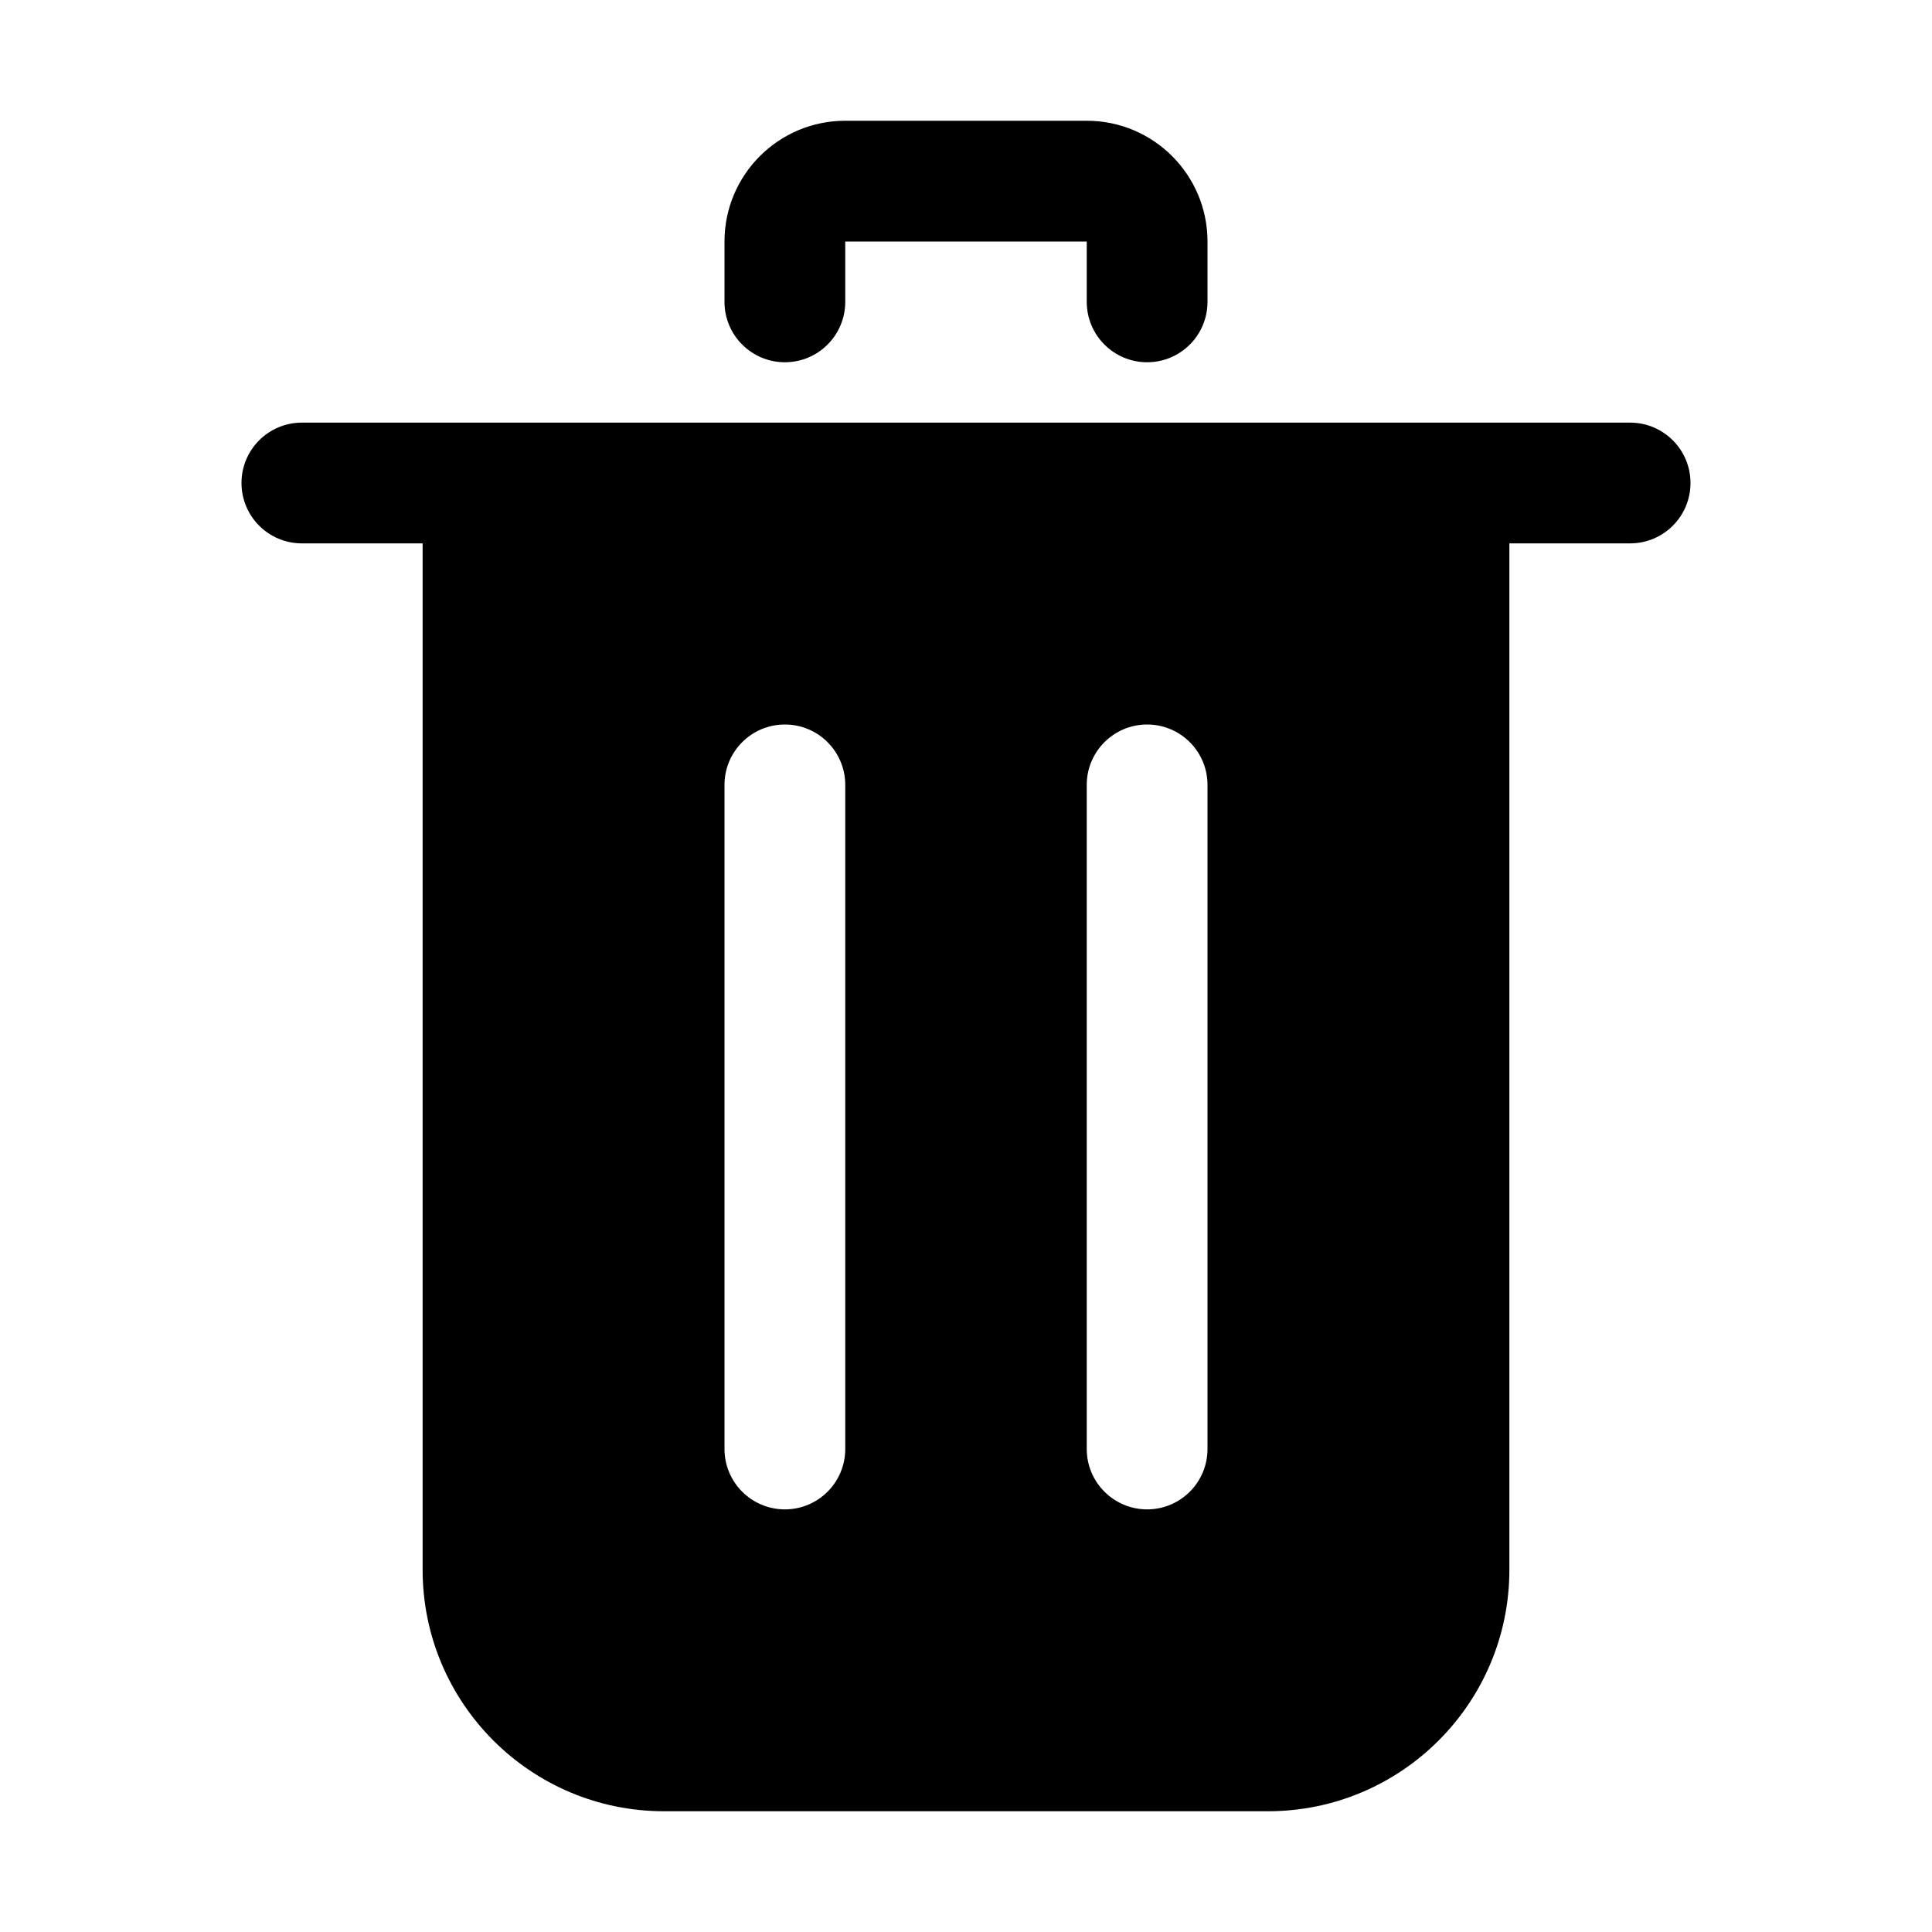
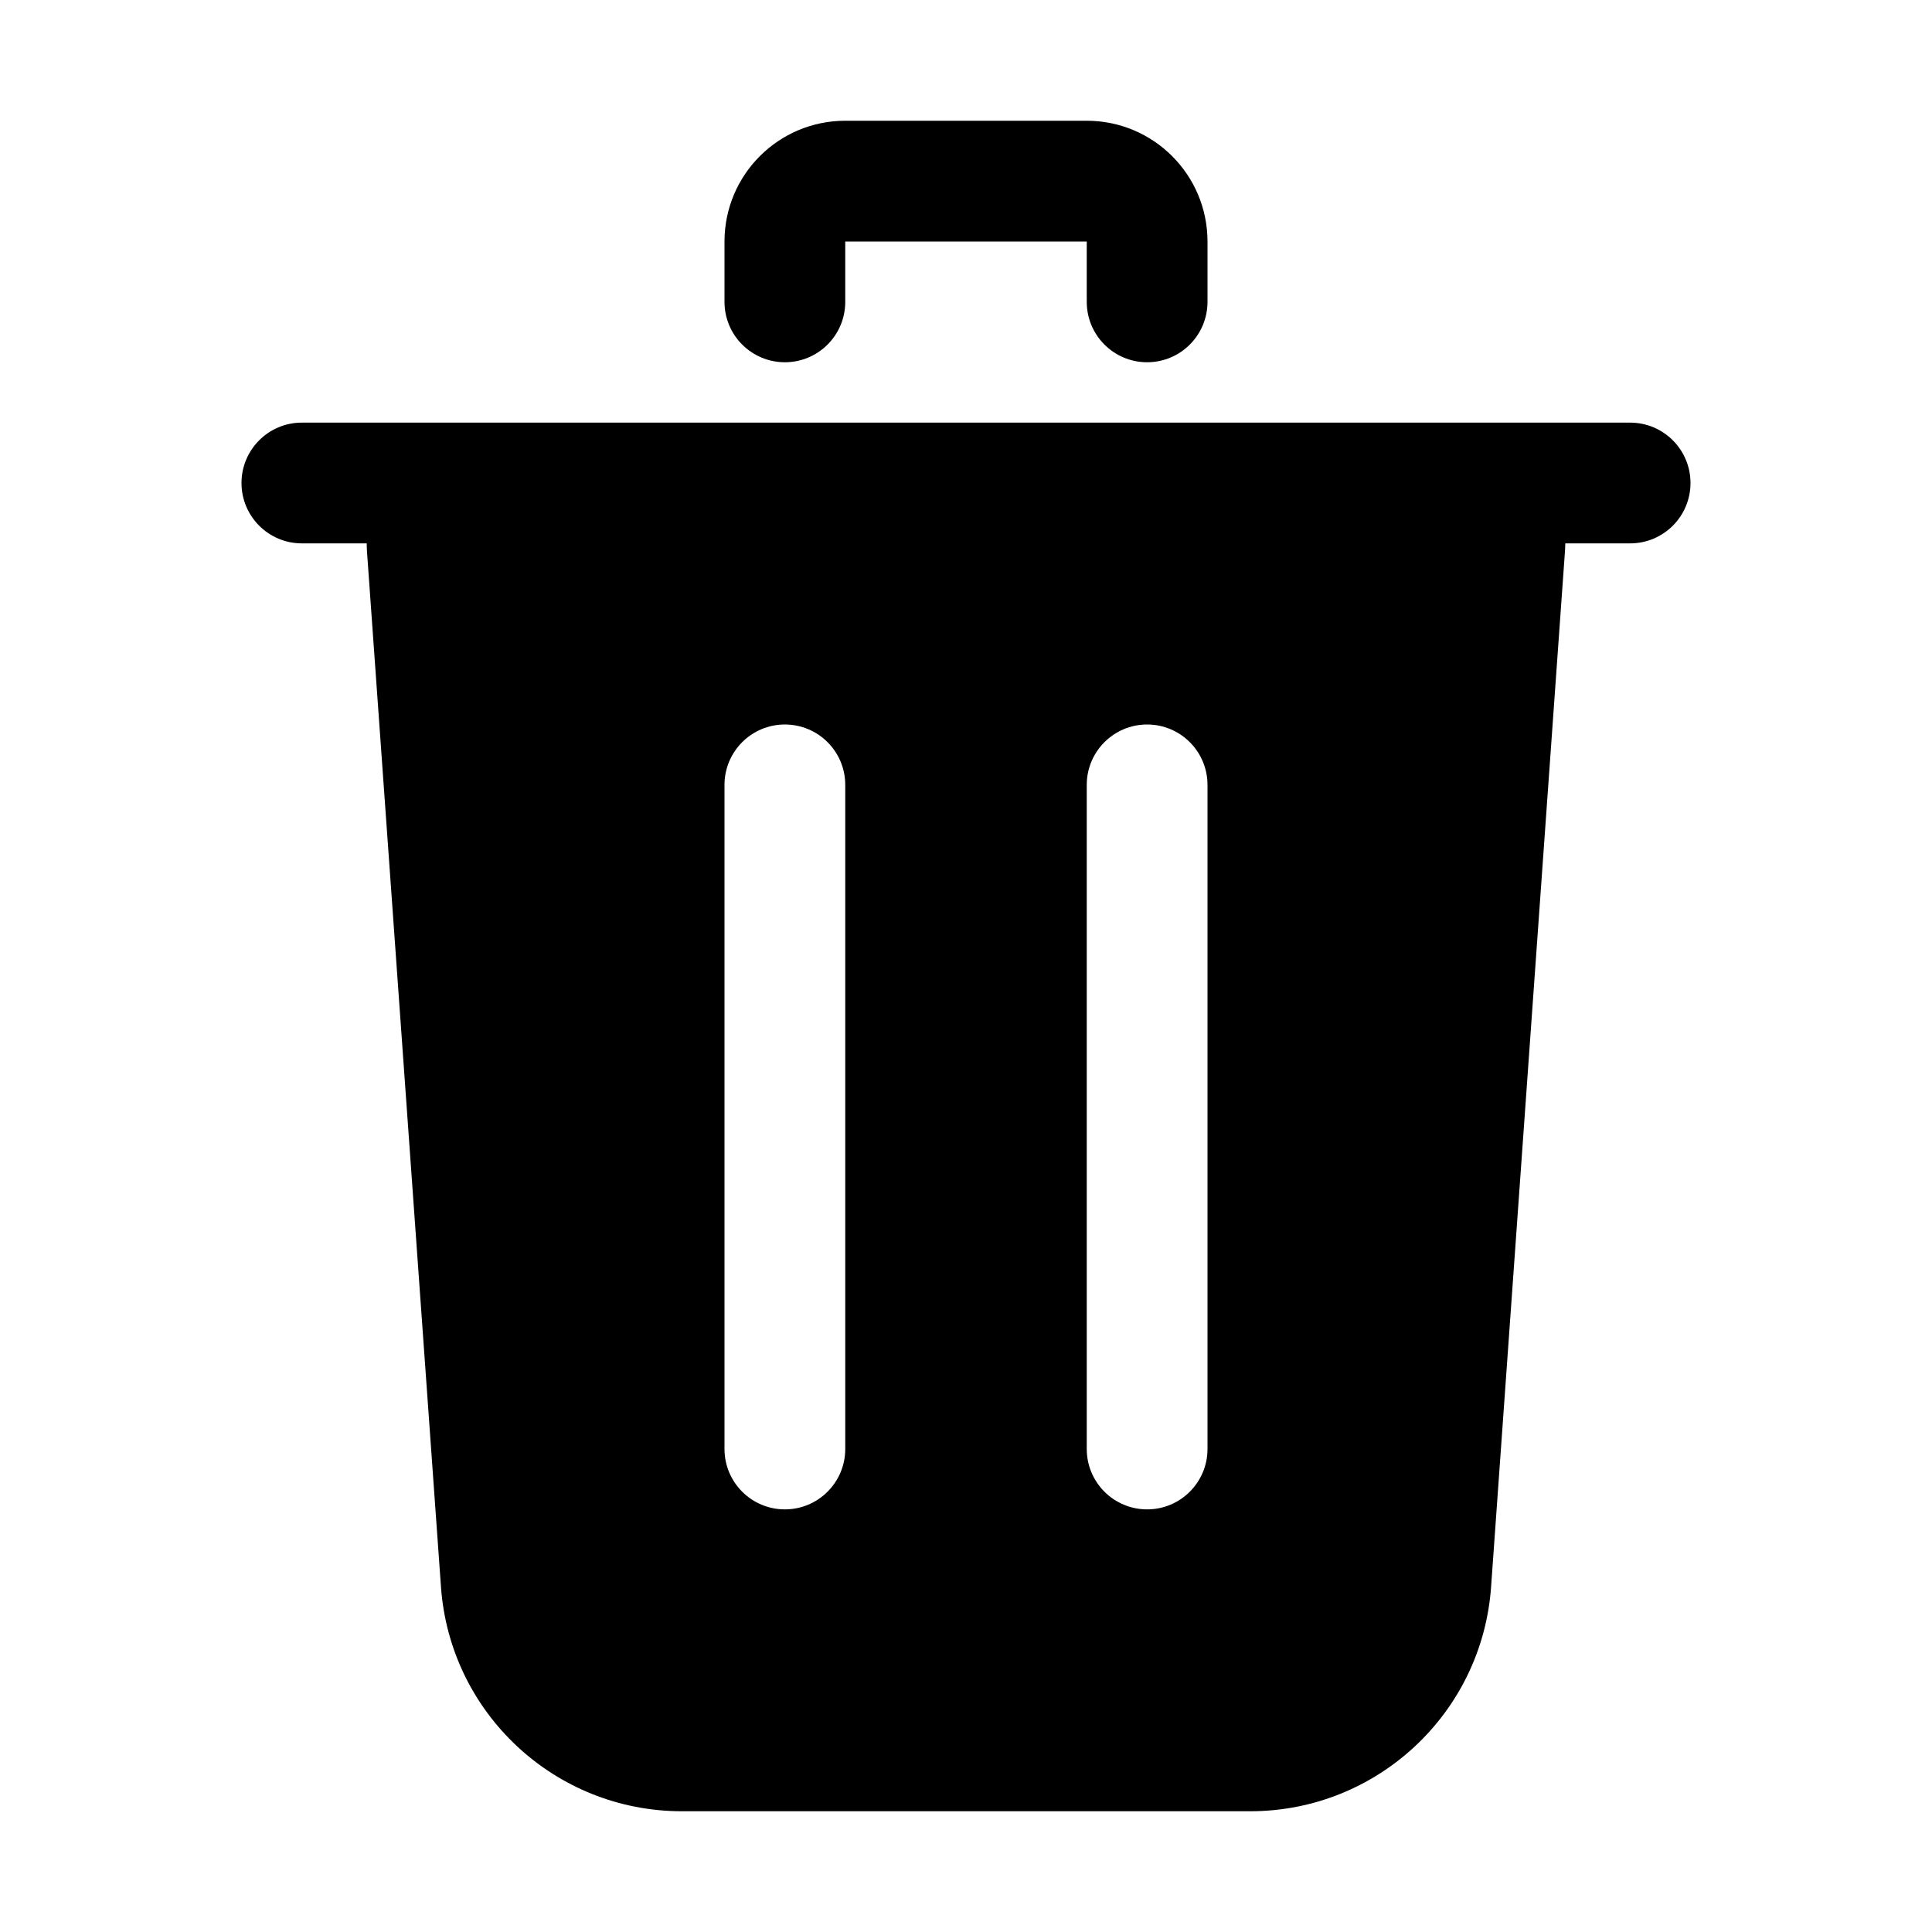
<svg xmlns="http://www.w3.org/2000/svg" width="32" height="32" fill="none">
  <path d="M14 2a2 2 0 0 0-2 2v1a1 1 0 1 0 2 0V4h4v1a1 1 0 1 0 2 0V4a2 2 0 0 0-2-2h-4Z" fill="#000" />
-   <path fill-rule="evenodd" clip-rule="evenodd" d="M4 8a1 1 0 0 1 1-1h22a1 1 0 1 1 0 2h-2v17a4 4 0 0 1-4 4H11a4 4 0 0 1-4-4V9H5a1 1 0 0 1-1-1Zm9 4a1 1 0 0 1 1 1v11a1 1 0 1 1-2 0V13a1 1 0 0 1 1-1Zm7 1a1 1 0 1 0-2 0v11a1 1 0 1 0 2 0V13Z" fill="#000" />
+   <path fill-rule="evenodd" clip-rule="evenodd" d="M5 7a1 1 0 0 0 0 2h1.074c0 .047.002.095.005.143l1.225 17.142A4 4 0 0 0 11.294 30h9.413a4 4 0 0 0 3.99-3.715L25.92 9.142A2.07 2.07 0 0 0 25.926 9H27a1 1 0 1 0 0-2H5Zm8 5a1 1 0 0 1 1 1v11a1 1 0 1 1-2 0V13a1 1 0 0 1 1-1Zm7 1a1 1 0 1 0-2 0v11a1 1 0 1 0 2 0V13Z" fill="#000" />
</svg>
